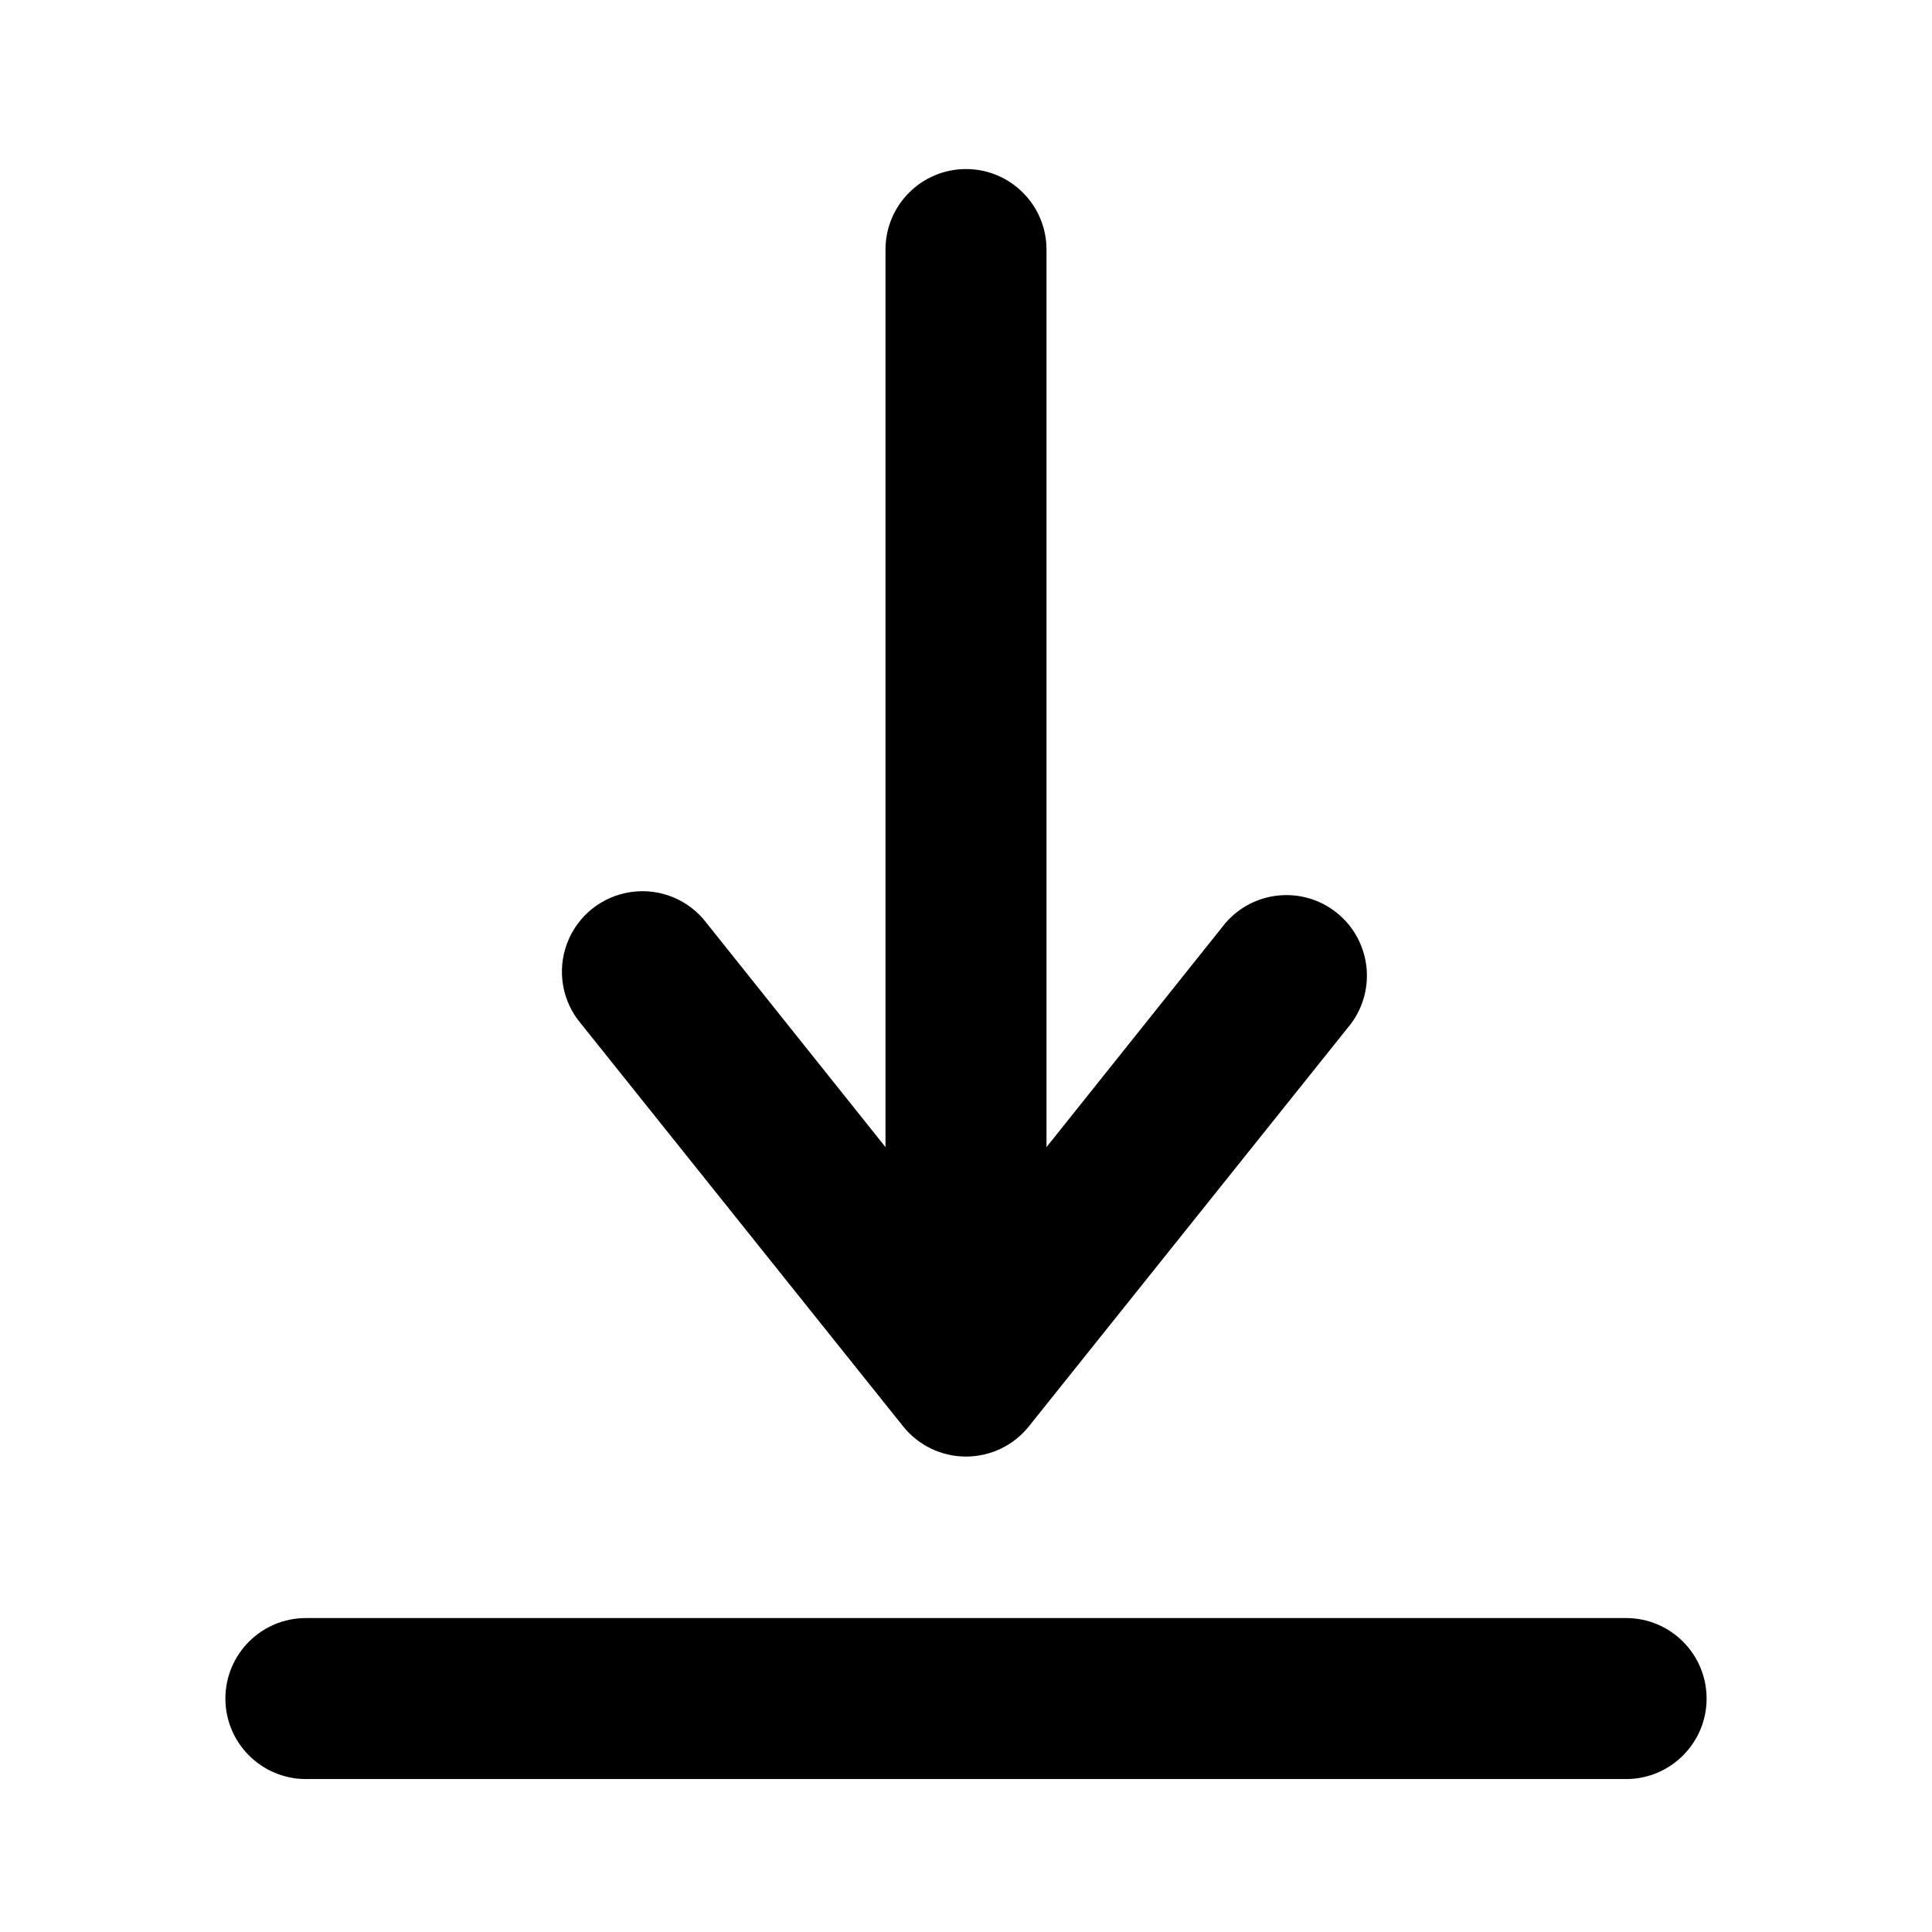
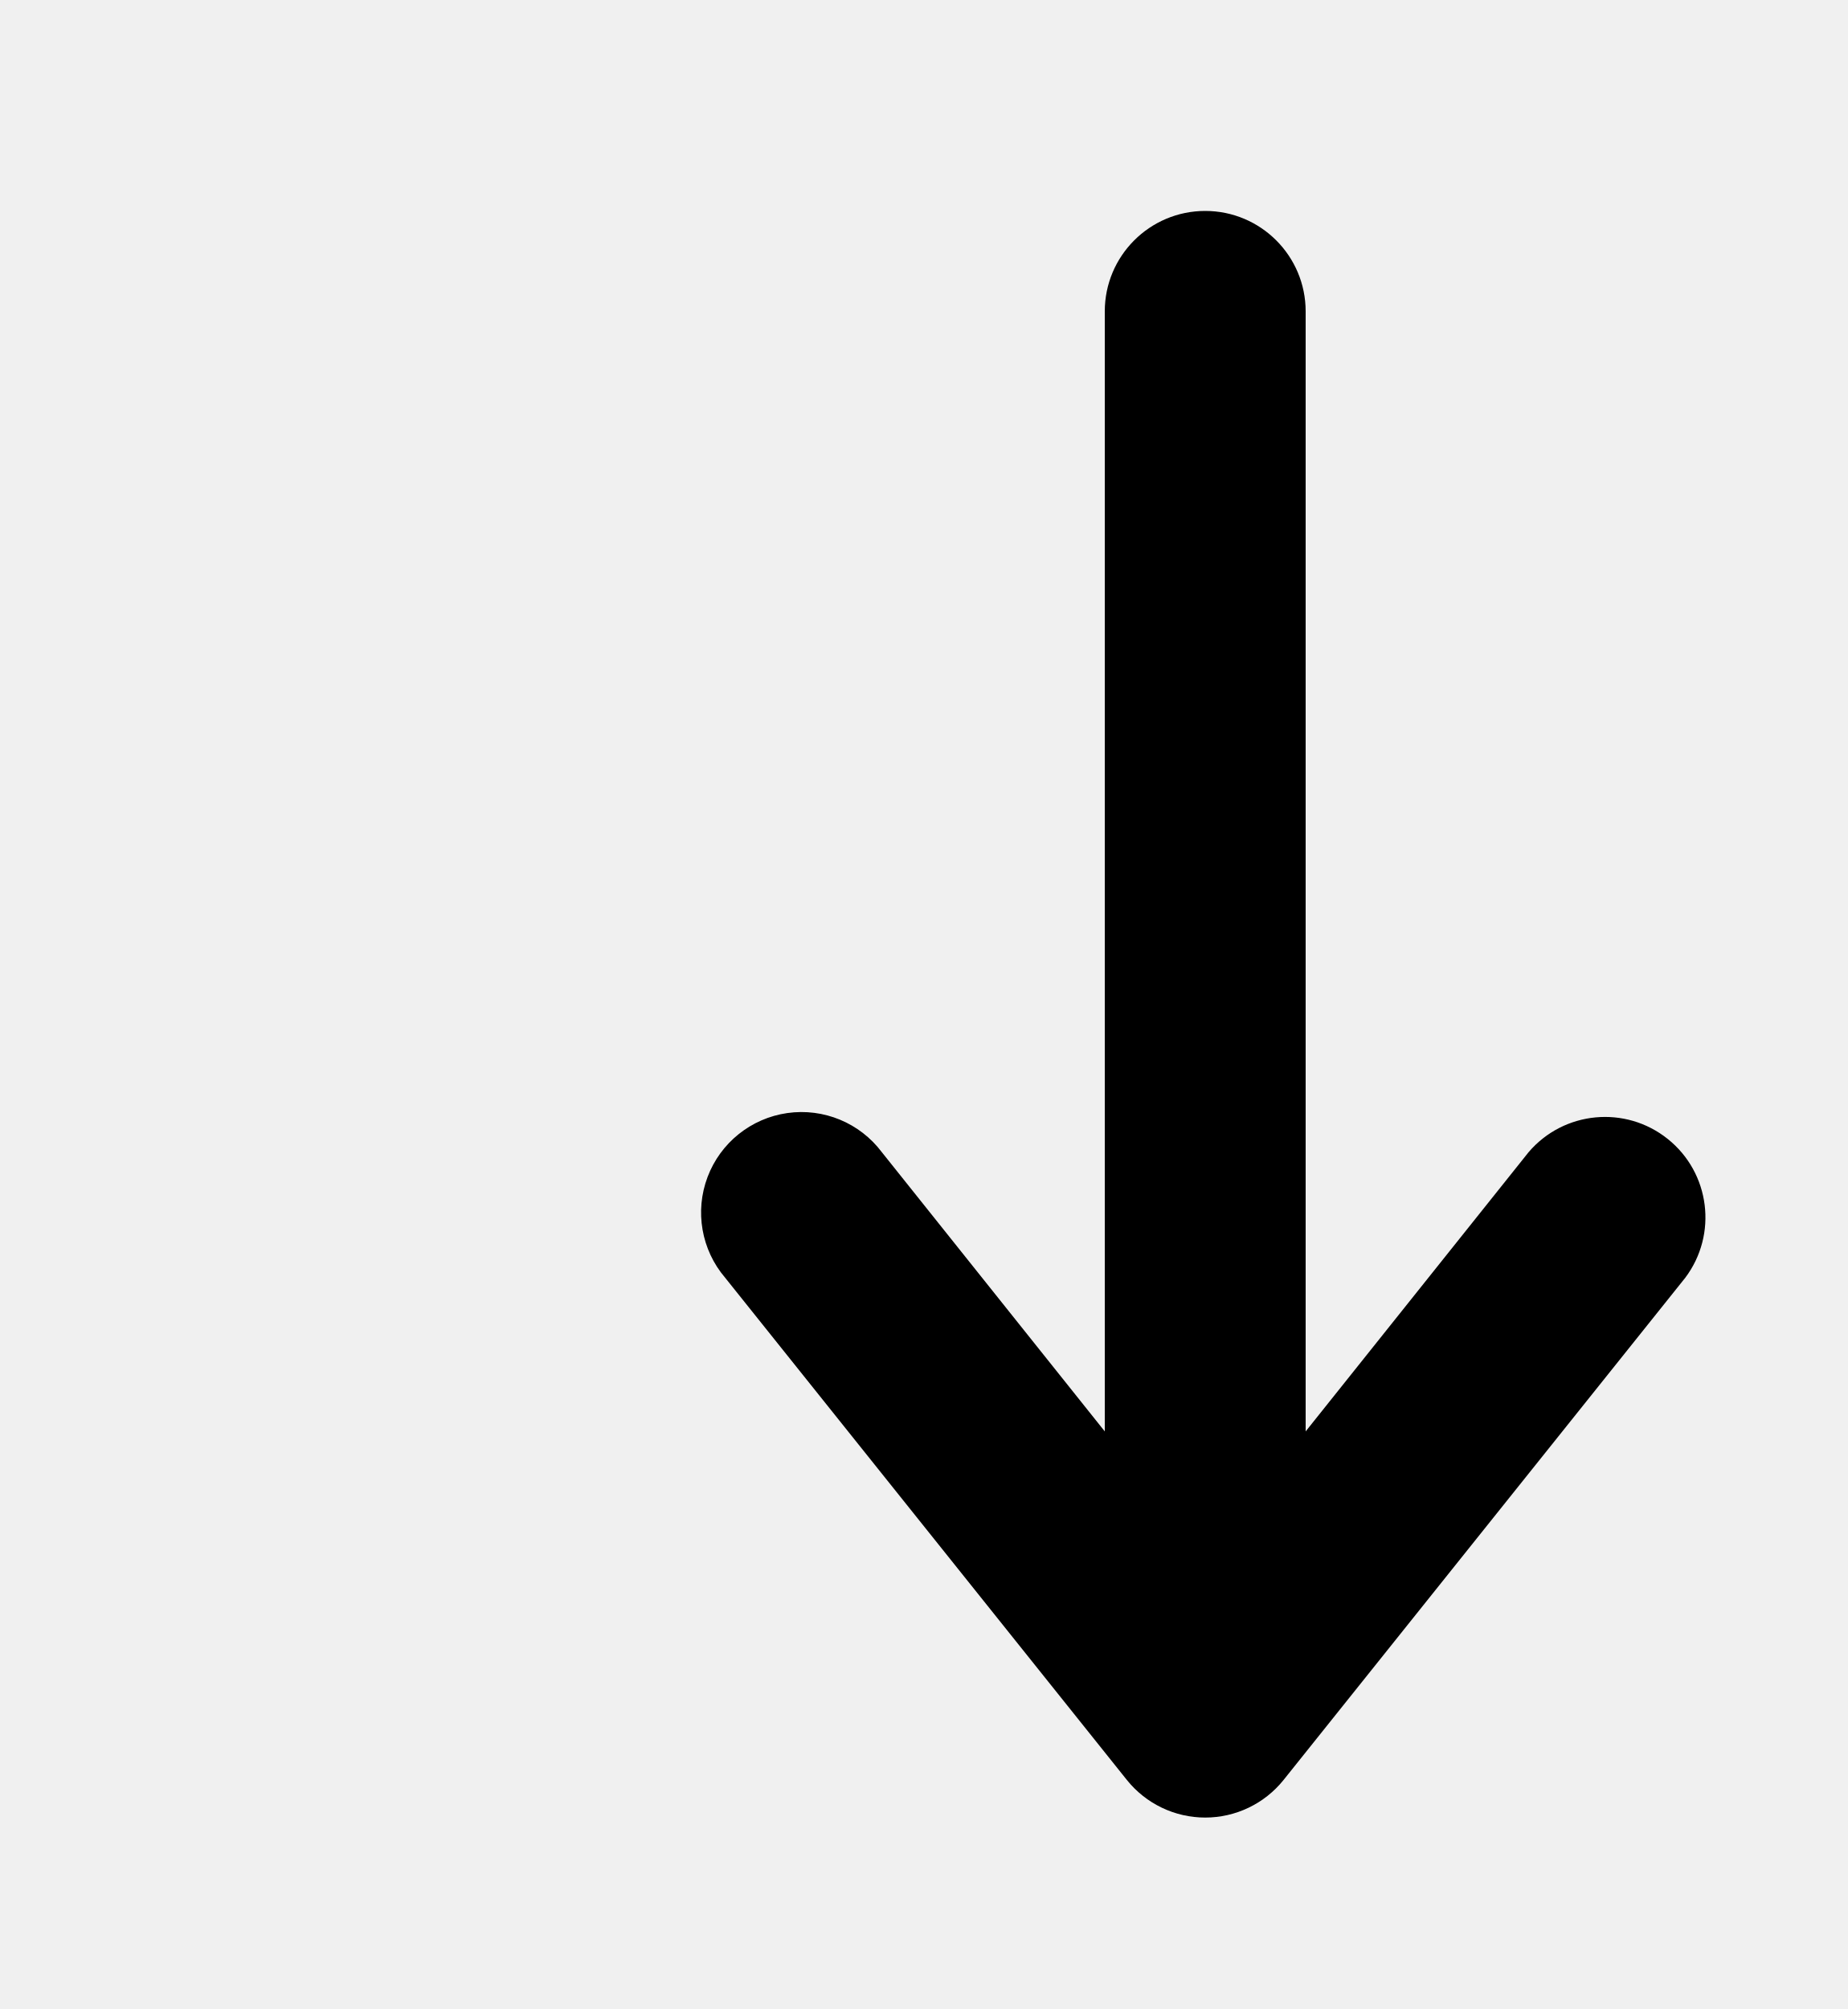
- <svg xmlns="http://www.w3.org/2000/svg" width="24" height="24" viewBox="0 0 24 24">
-   <g fill="none" fill-rule="evenodd" transform="translate(-216 -150)">
-     <rect width="504" height="450" fill="#FFF" />
-     <g transform="translate(216 150)">
-       <rect width="24" height="24" />
-       <path fill="#000" fill-rule="nonzero" d="M18.2,18.1 L1.8,18.1 C1.248,18.1 0.8,18.548 0.8,19.1 C0.8,19.652 1.248,20.1 1.8,20.1 L18.2,20.1 C18.752,20.1 19.2,19.652 19.2,19.1 C19.2,18.548 18.752,18.1 18.2,18.1 Z M9.22,15.72 C9.41,15.957 9.697,16.094 10,16.094 C10.303,16.094 10.59,15.957 10.78,15.72 L14.78,10.72 C15.104,10.288 15.027,9.677 14.606,9.339 C14.184,9.001 13.571,9.059 13.22,9.47 L11,12.25 L11,1.1 C11,0.548 10.552,0.1 10,0.1 C9.448,0.1 9,0.548 9,1.1 L9,12.25 L6.78,9.47 C6.561,9.178 6.201,9.029 5.839,9.081 C5.478,9.132 5.174,9.376 5.045,9.717 C4.916,10.058 4.983,10.443 5.22,10.72 L9.22,15.72 Z" transform="translate(2 2)" />
-     </g>
-   </g>
+ <svg xmlns="http://www.w3.org/2000/svg" viewbox="0 0 24 24">
+   <path class="icon__shape" fill-rule="nonzero" d="M20.2 20.1H3.8a1 1 0 0 0 0 2h16.4a1 1 0 0 0 0-2zm-8.98-2.38a1 1 0 0 0 1.56 0l4-5a1 1 0 0 0-1.56-1.25L13 14.25V3.1a1 1 0 0 0-2 0v11.15l-2.22-2.78a1 1 0 1 0-1.56 1.25l4 5z" />
</svg>
